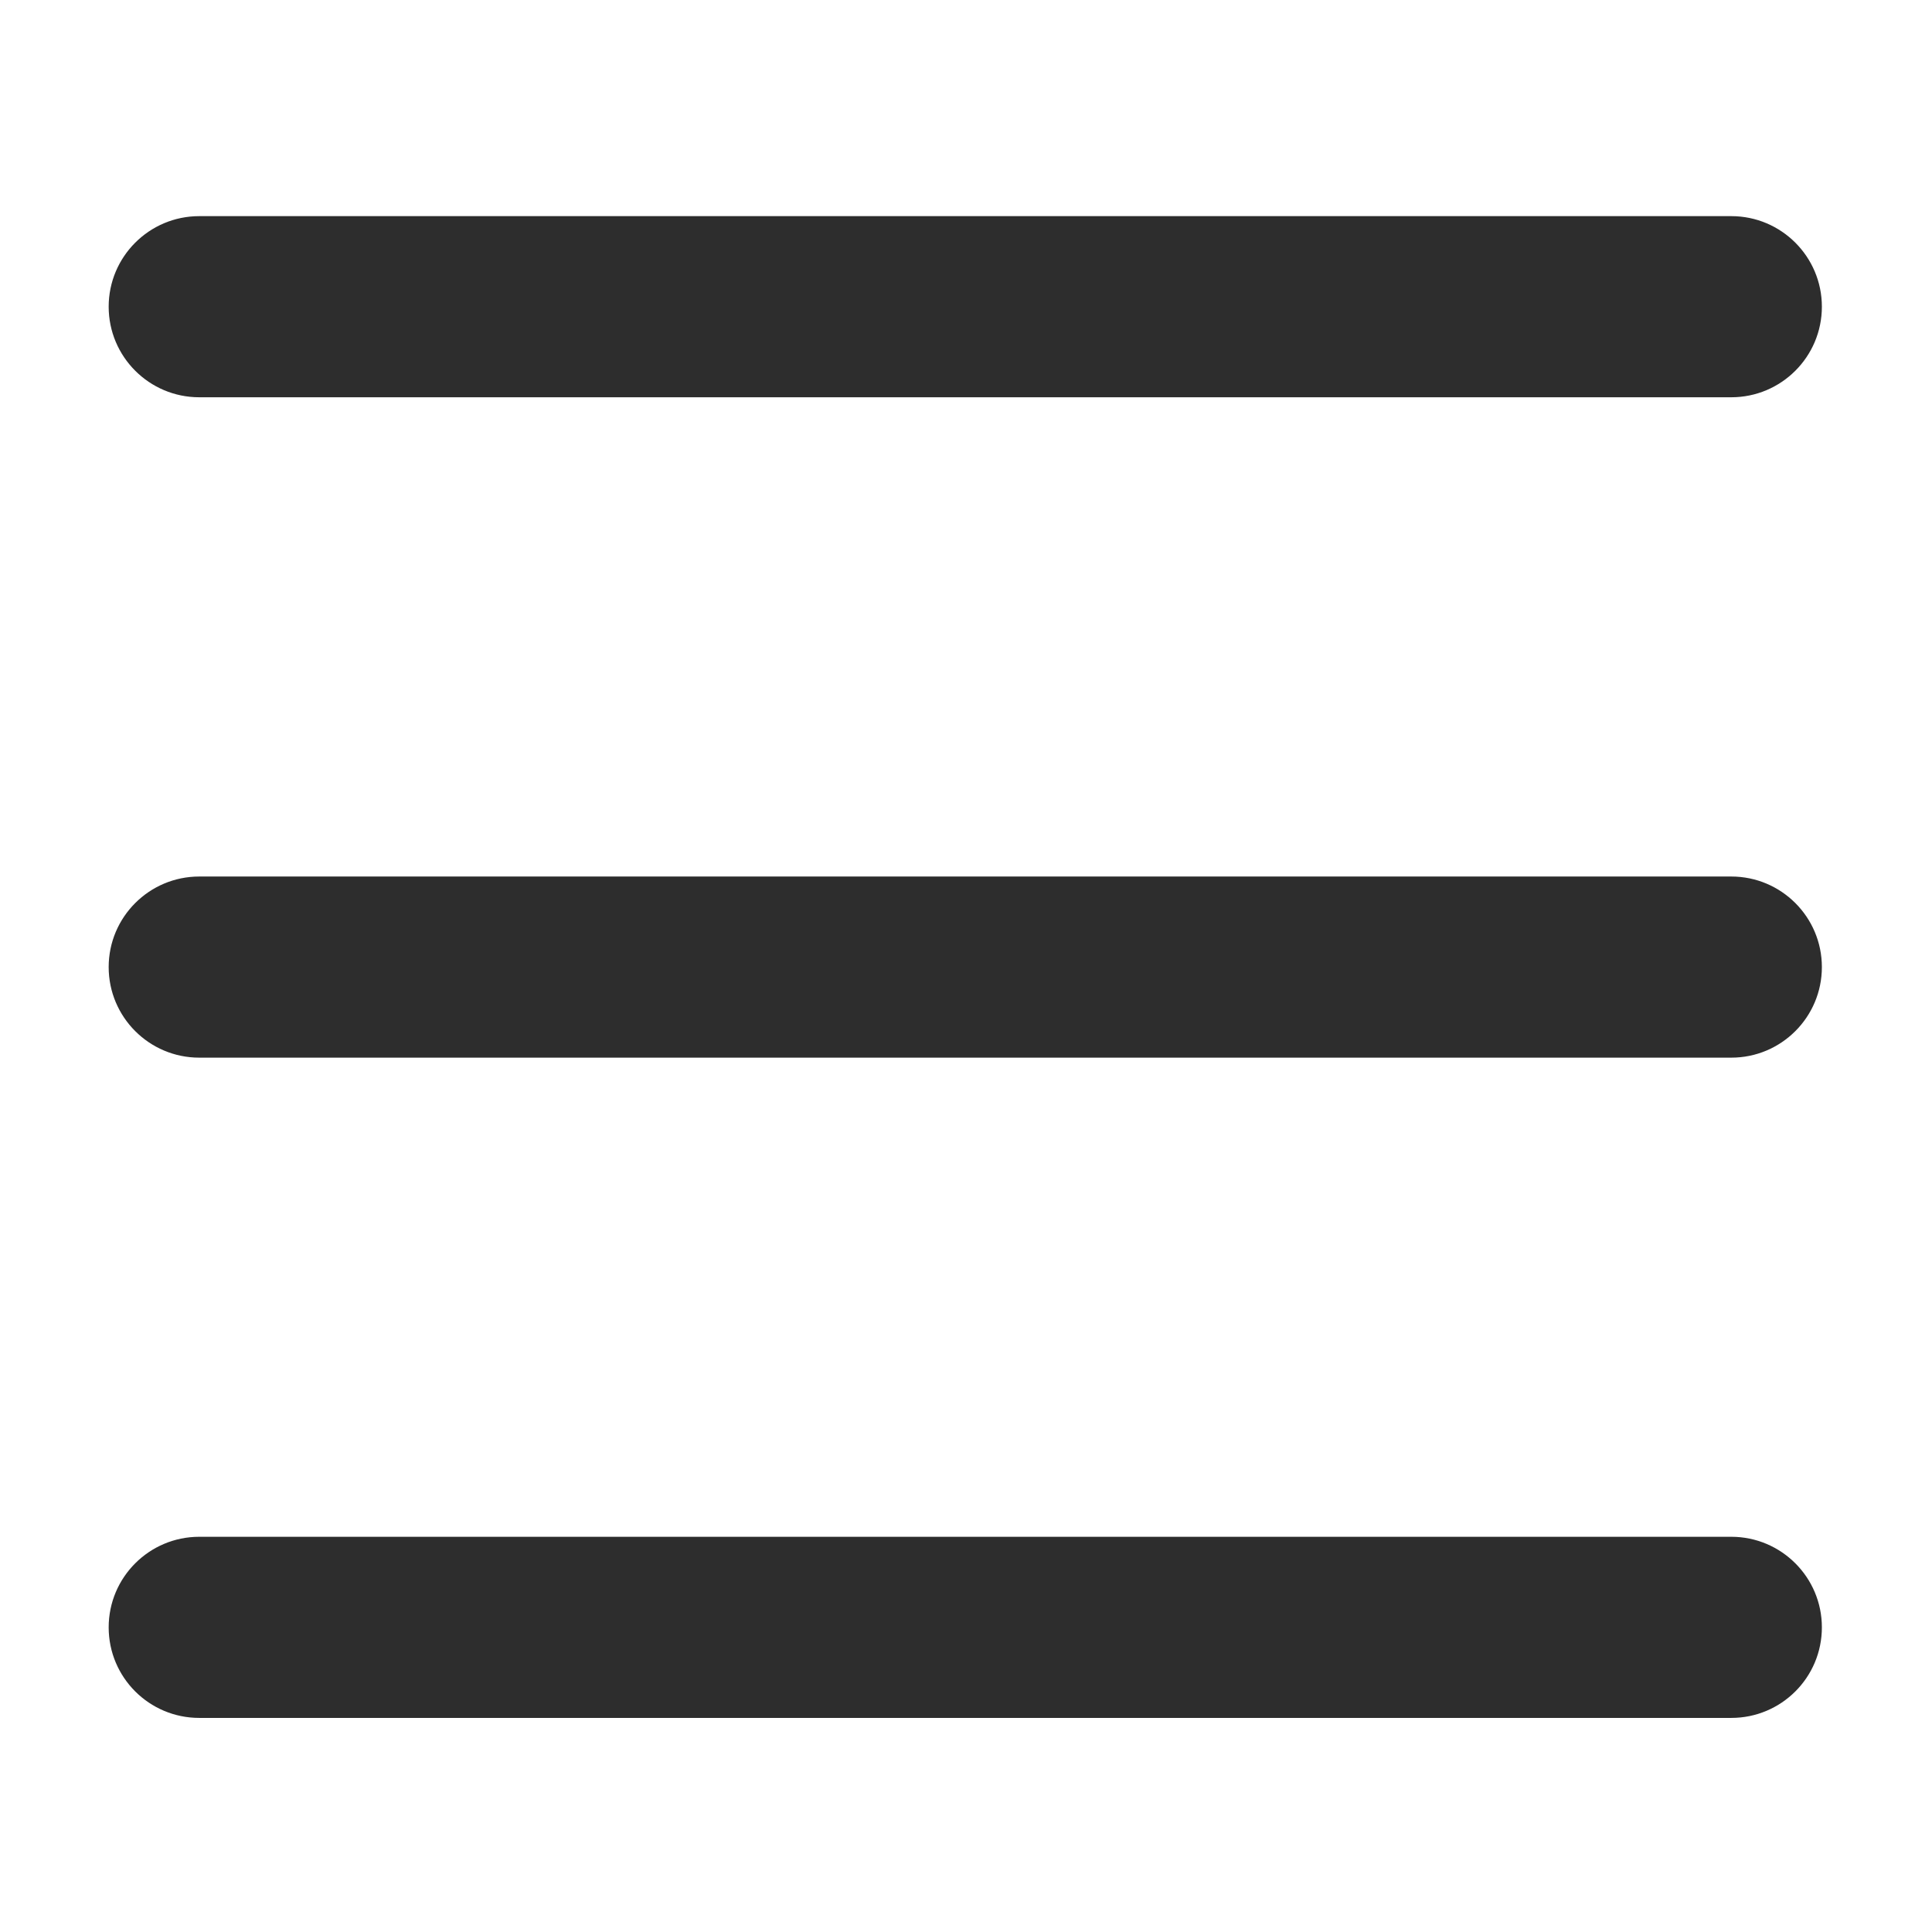
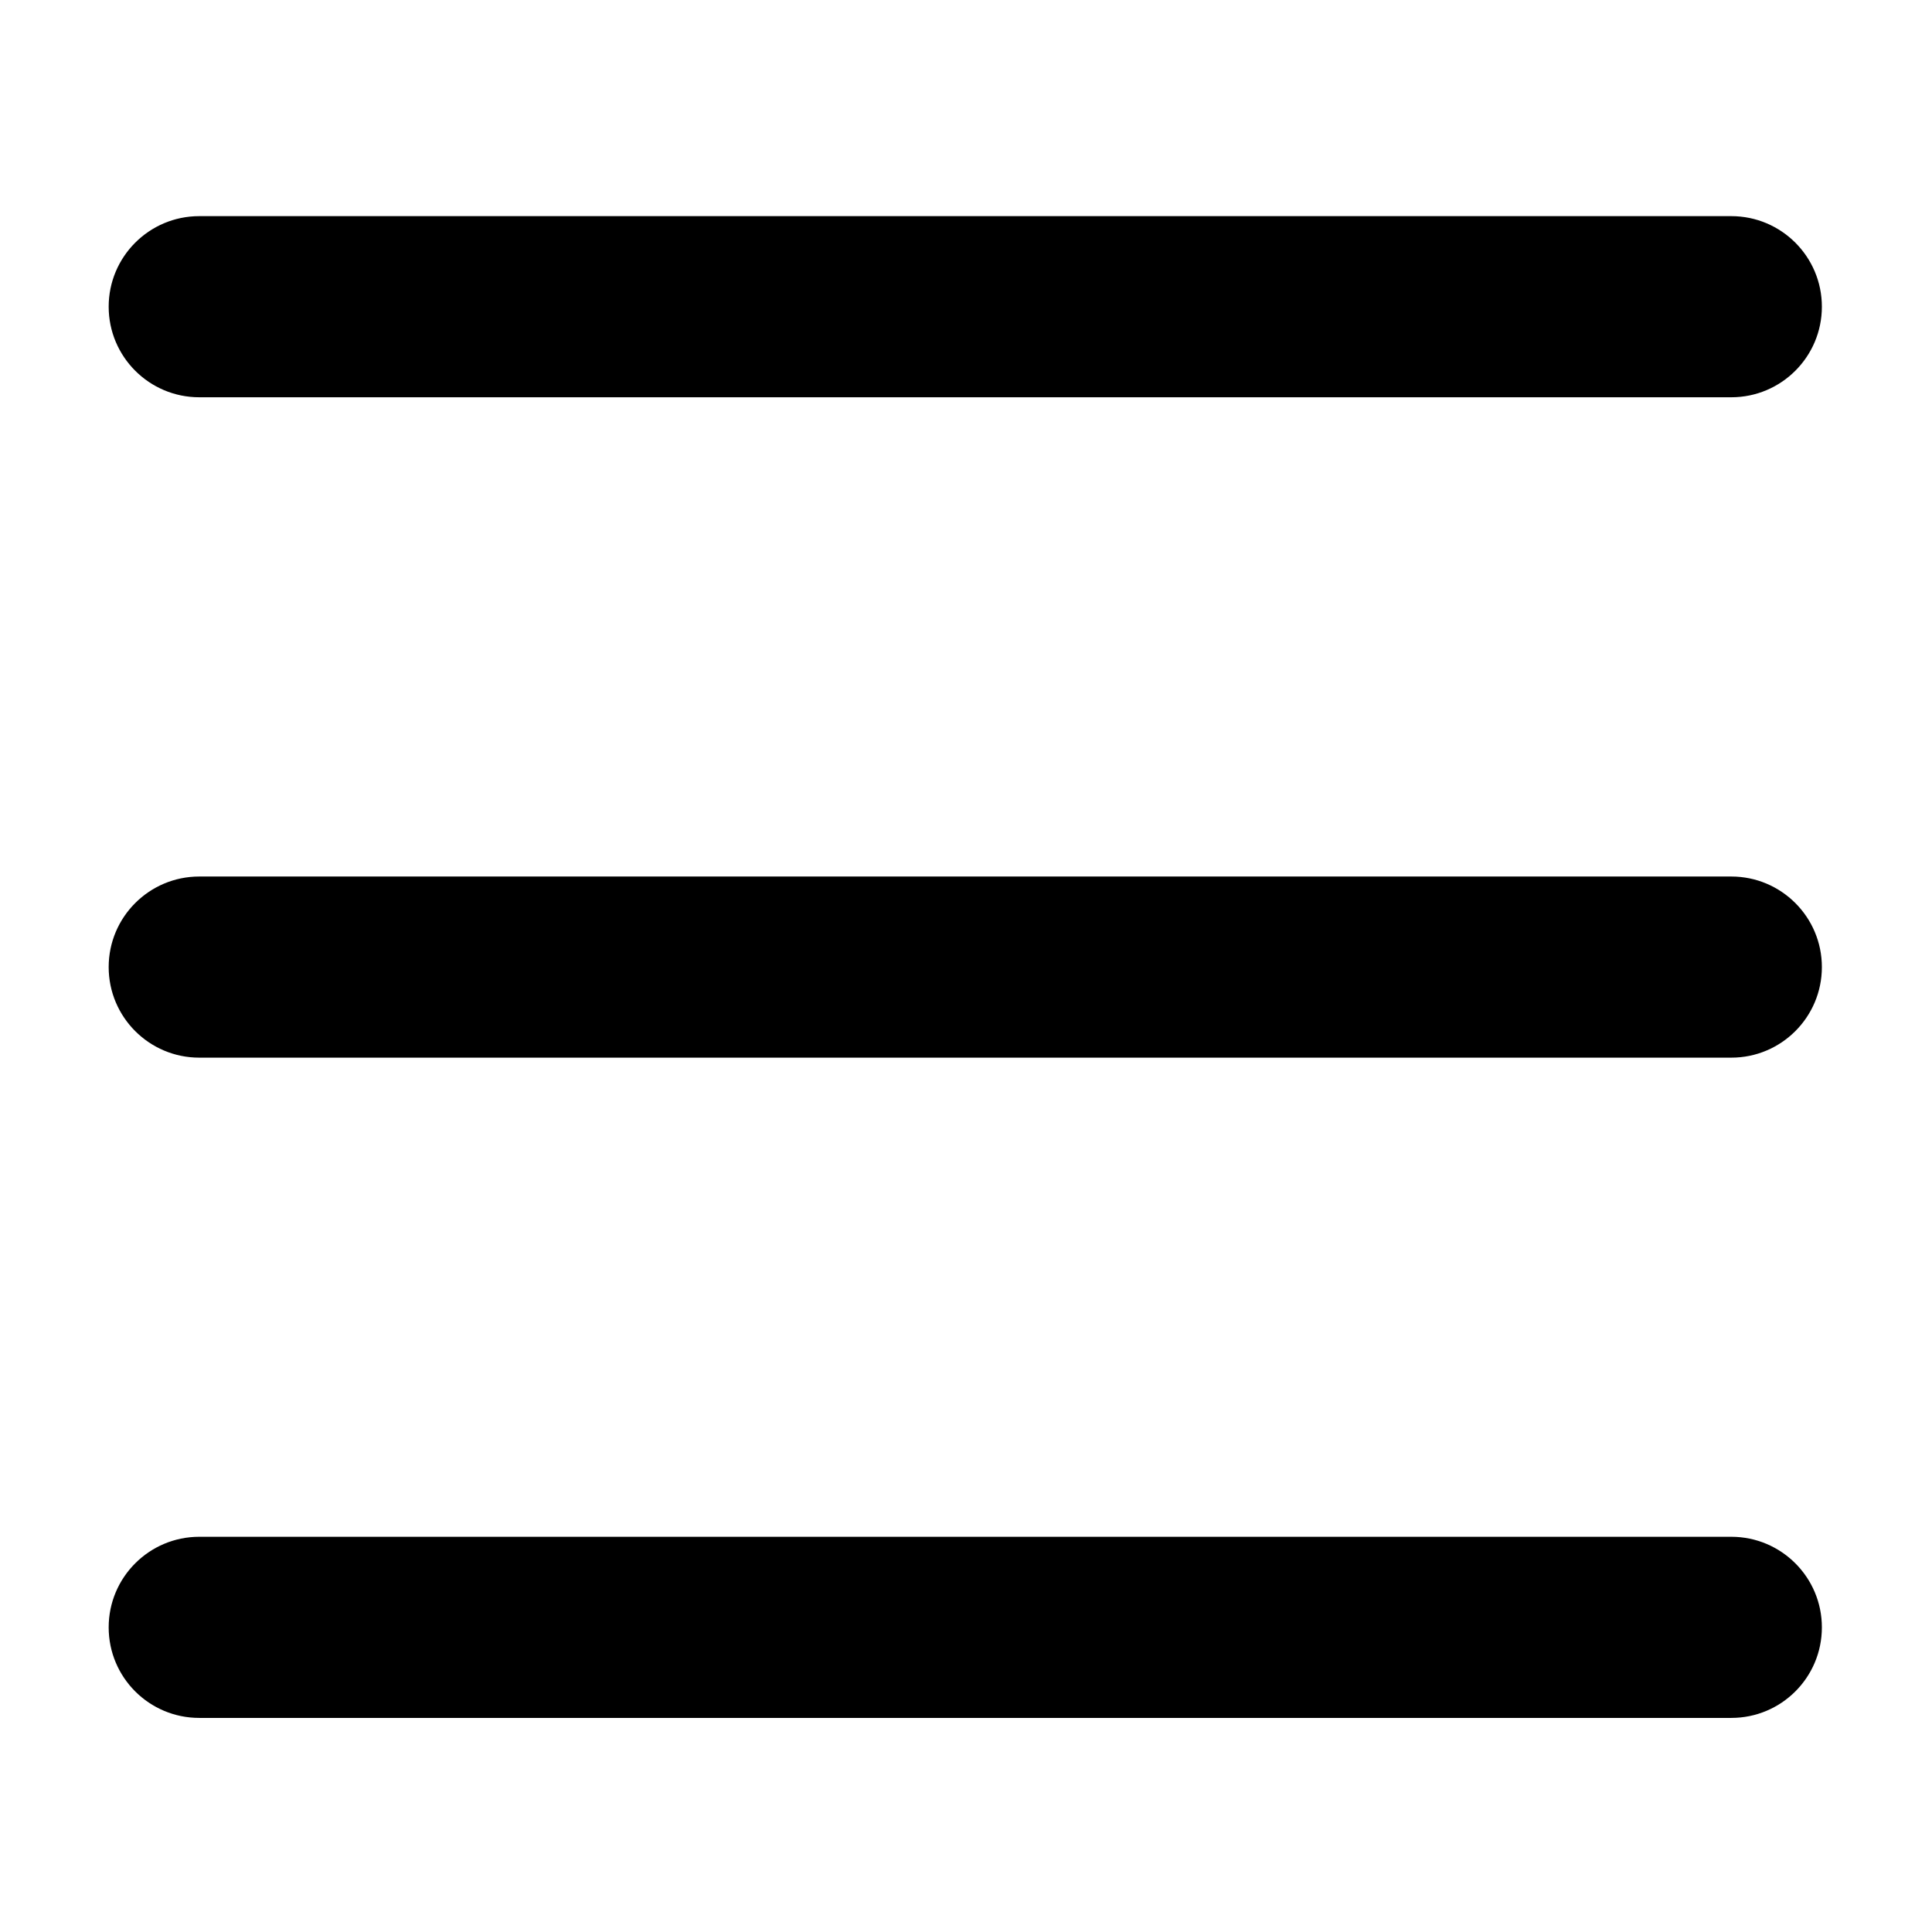
<svg xmlns="http://www.w3.org/2000/svg" width="16" height="16" viewBox="0 0 16 16" fill="none">
-   <path fill-rule="evenodd" clip-rule="evenodd" d="M0.9 2.54C0.9 2.126 1.236 1.79 1.65 1.79H14.338C14.752 1.79 15.088 2.126 15.088 2.54C15.088 2.954 14.752 3.29 14.338 3.29H1.65C1.236 3.29 0.9 2.954 0.9 2.54ZM0.9 13.477C0.9 13.063 1.236 12.727 1.65 12.727H14.338C14.752 12.727 15.088 13.063 15.088 13.477C15.088 13.892 14.752 14.227 14.338 14.227H1.65C1.236 14.227 0.9 13.892 0.9 13.477ZM1.65 7.259C1.236 7.259 0.9 7.595 0.9 8.009C0.9 8.423 1.236 8.759 1.65 8.759H14.338C14.752 8.759 15.088 8.423 15.088 8.009C15.088 7.595 14.752 7.259 14.338 7.259H1.65Z" fill="#2D2D2D" />
+   <path fill-rule="evenodd" clip-rule="evenodd" d="M0.9 2.54C0.9 2.126 1.236 1.79 1.65 1.79H14.338C14.752 1.79 15.088 2.126 15.088 2.54C15.088 2.954 14.752 3.29 14.338 3.29H1.65C1.236 3.29 0.9 2.954 0.9 2.54ZM0.9 13.477C0.9 13.063 1.236 12.727 1.65 12.727H14.338C14.752 12.727 15.088 13.063 15.088 13.477C15.088 13.892 14.752 14.227 14.338 14.227H1.65C1.236 14.227 0.9 13.892 0.9 13.477ZM1.65 7.259C1.236 7.259 0.9 7.595 0.9 8.009C0.9 8.423 1.236 8.759 1.65 8.759H14.338C14.752 8.759 15.088 8.423 15.088 8.009C15.088 7.595 14.752 7.259 14.338 7.259H1.65Z" fill="black" />
</svg>
